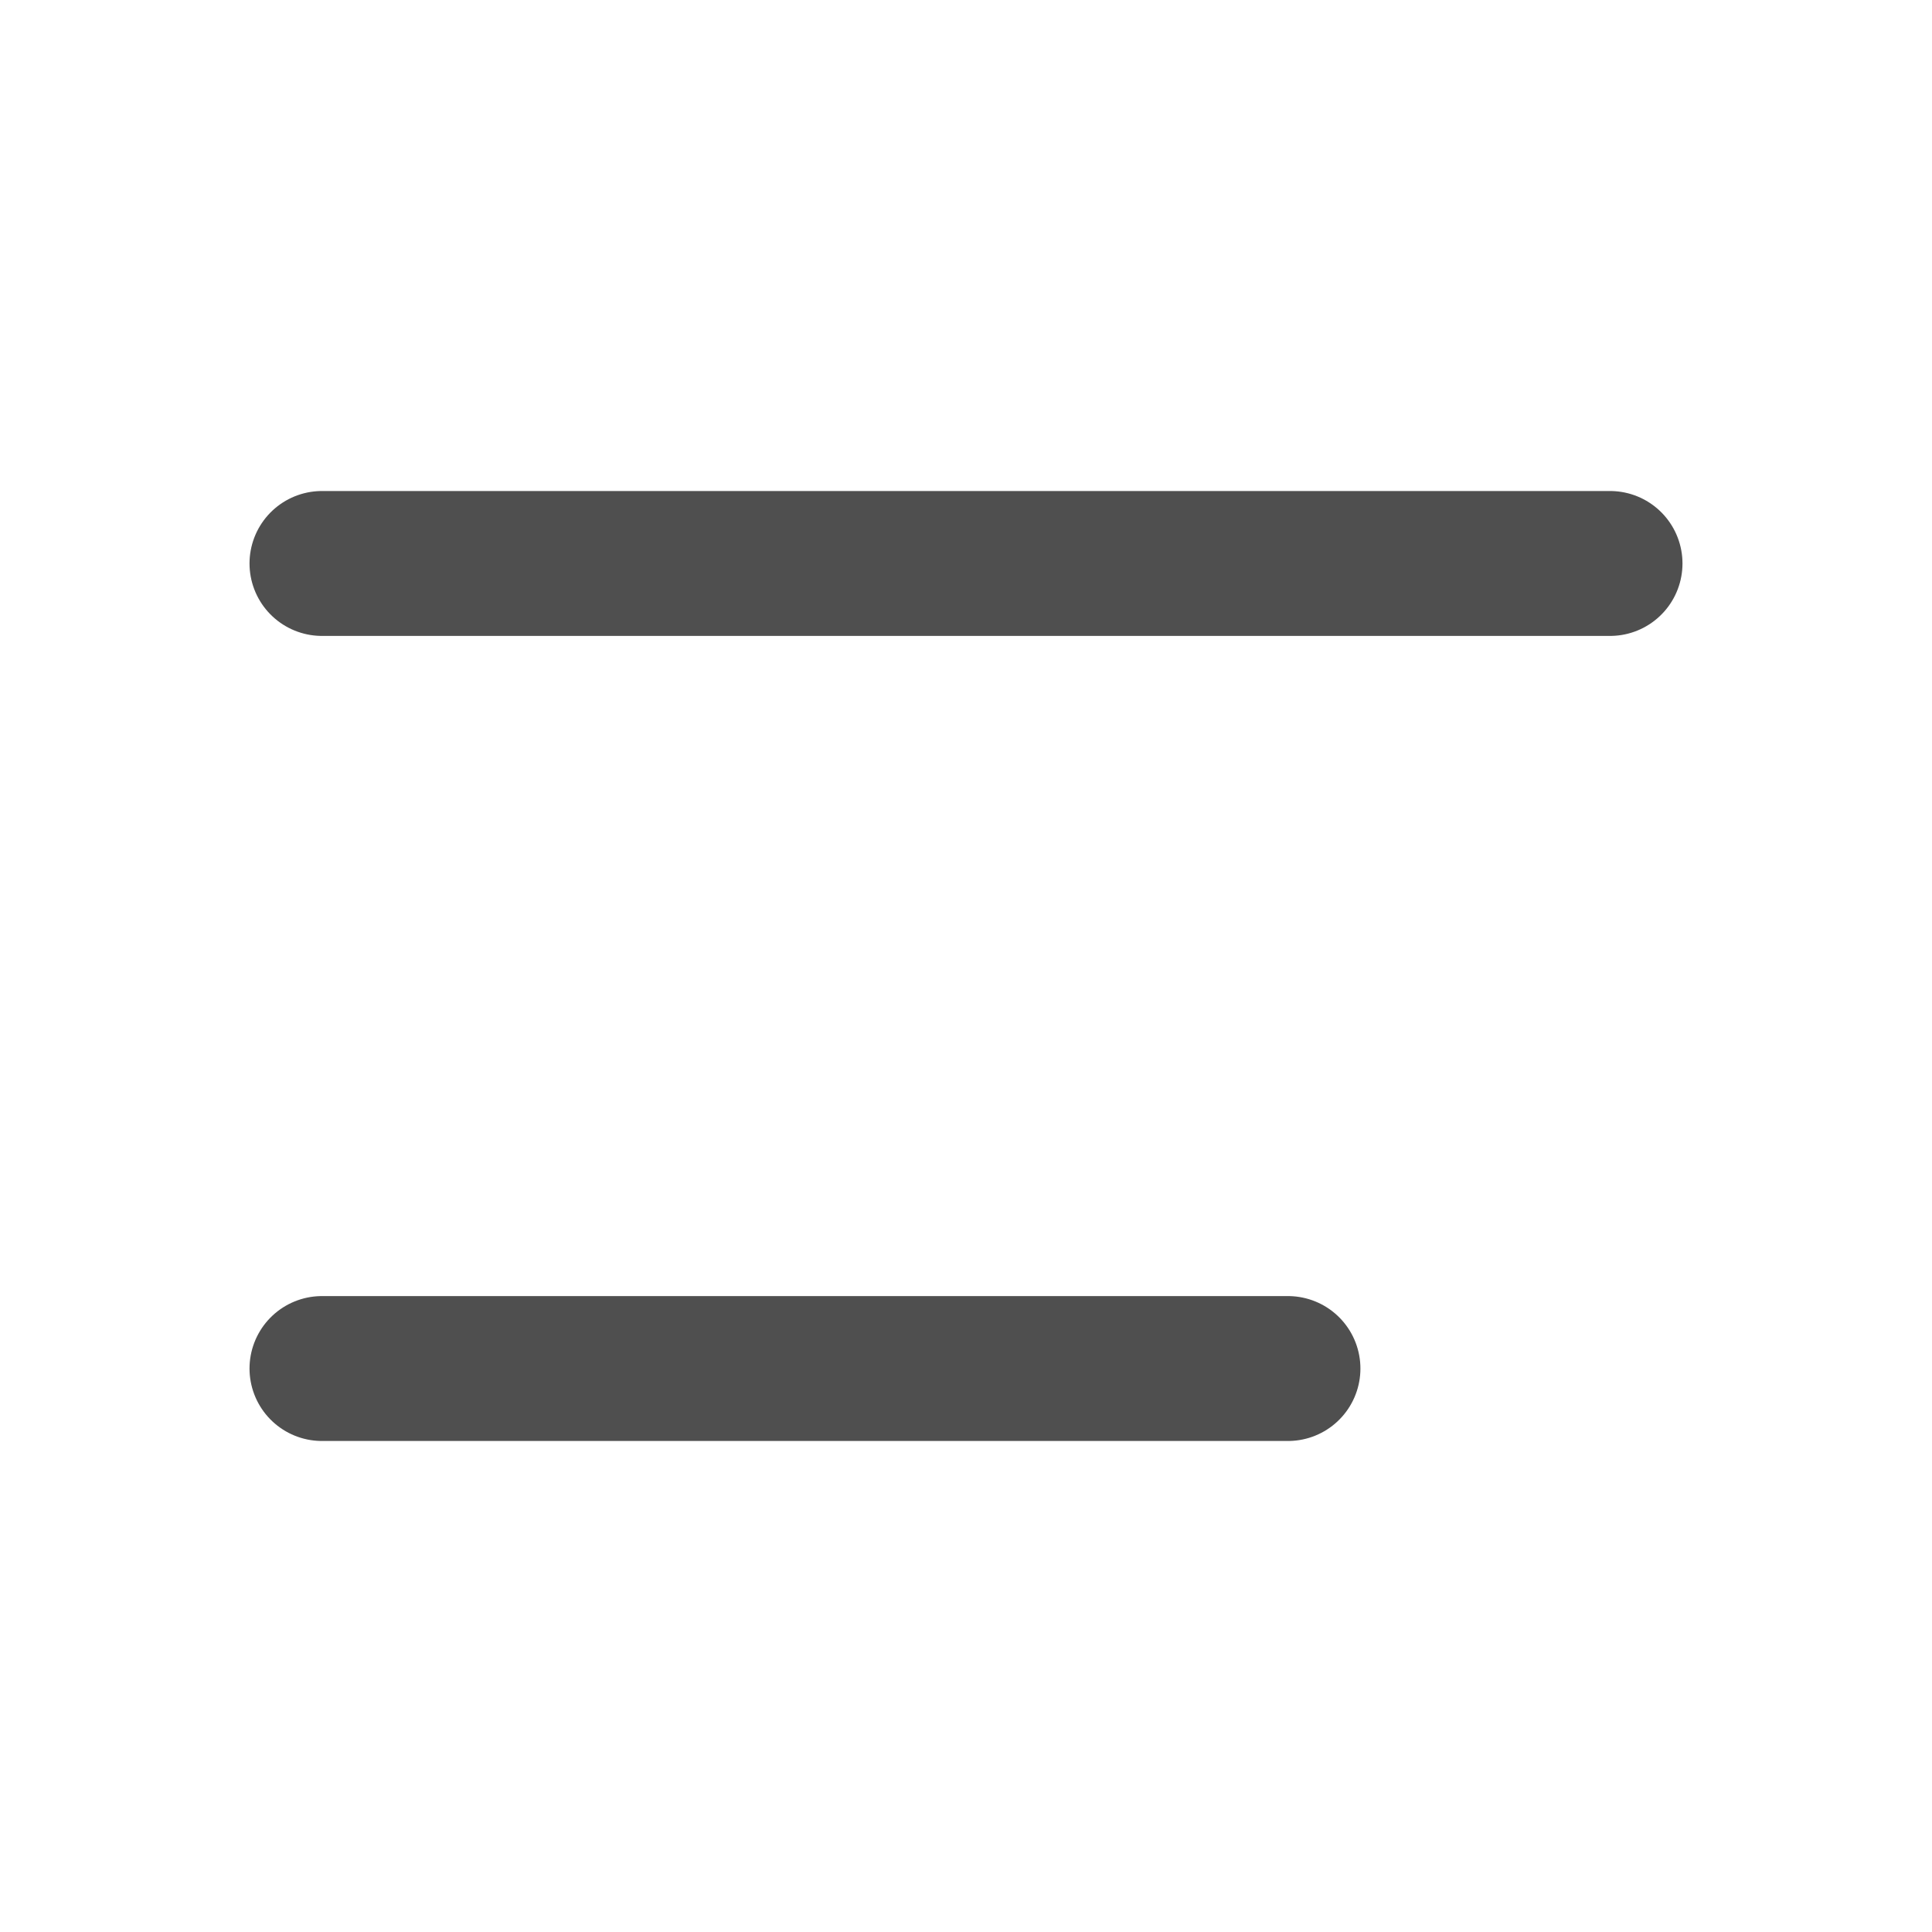
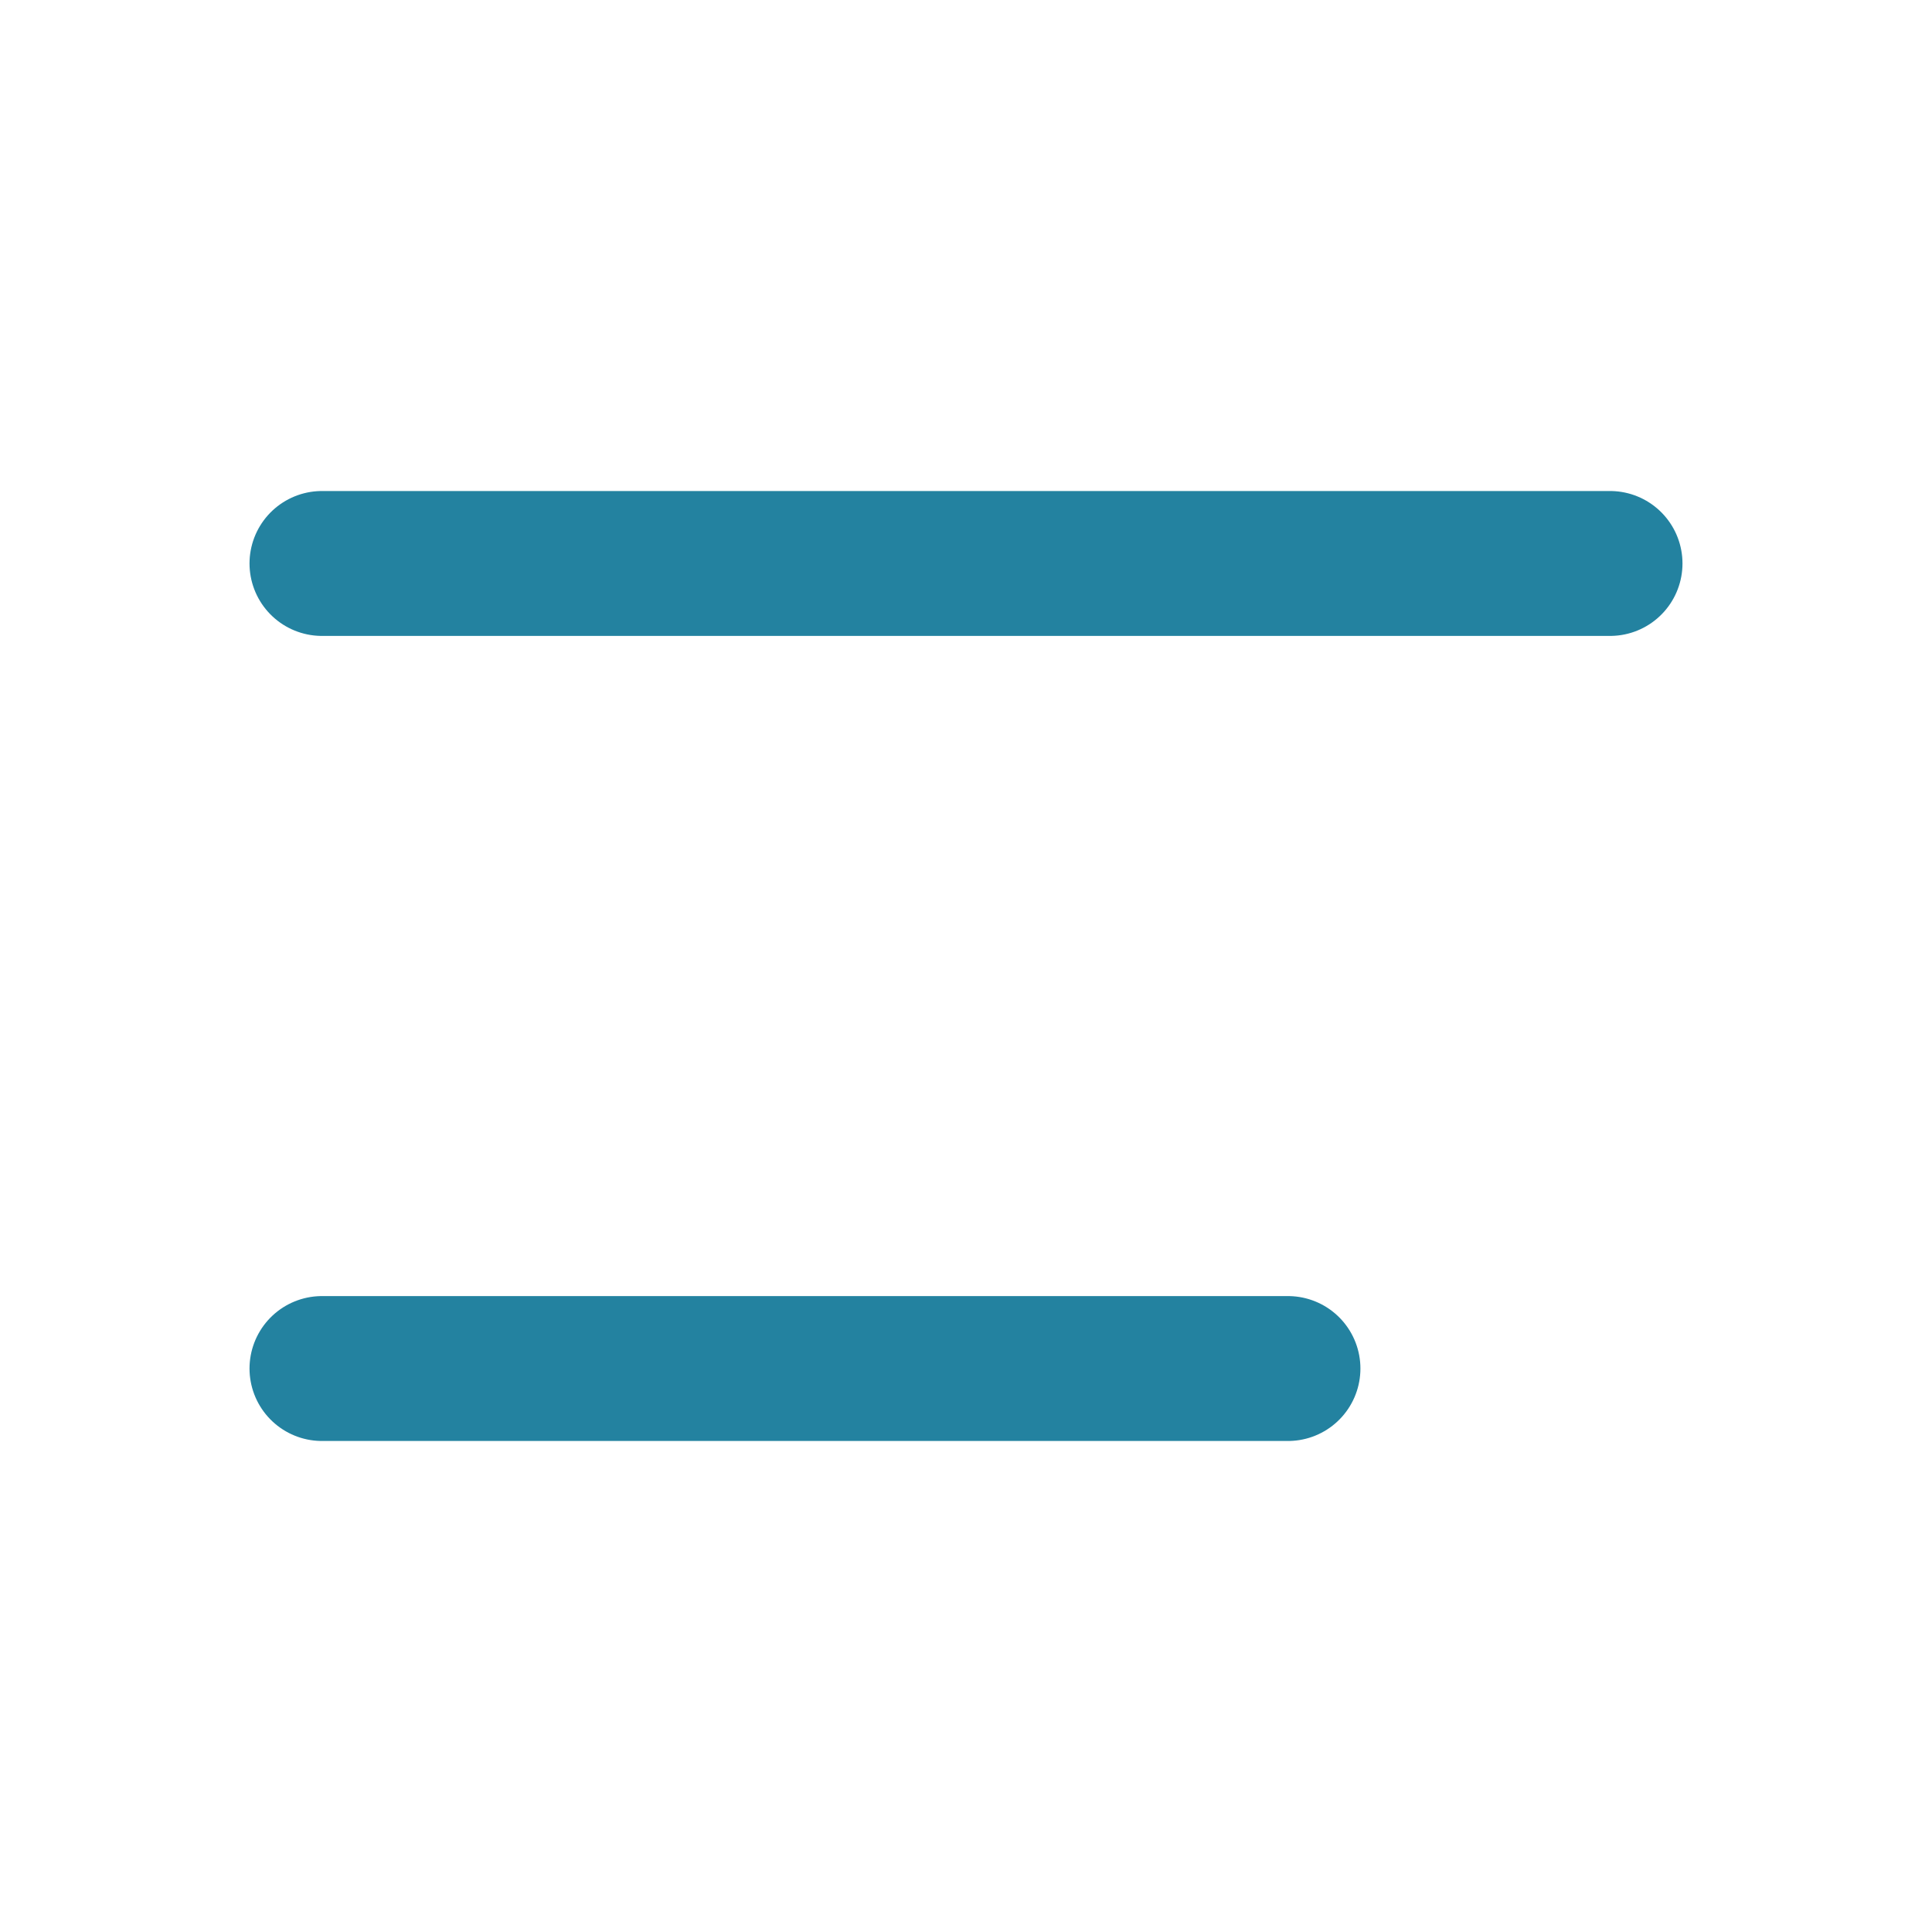
<svg xmlns="http://www.w3.org/2000/svg" width="20" height="20" viewBox="0 0 20 20" fill="none">
-   <path d="M3.333 5.833H16.667" stroke="#4F4F4F" stroke-width="1.5" stroke-linecap="round" />
-   <path d="M3.333 14.167H13.333" stroke="#4F4F4F" stroke-width="1.5" stroke-linecap="round" />
+   <path d="M3.333 5.833H16.667" stroke="#2382A0" stroke-width="1.5" stroke-linecap="round" />
+   <path d="M3.333 14.167H13.333" stroke="#2382A0" stroke-width="1.5" stroke-linecap="round" />
</svg>
